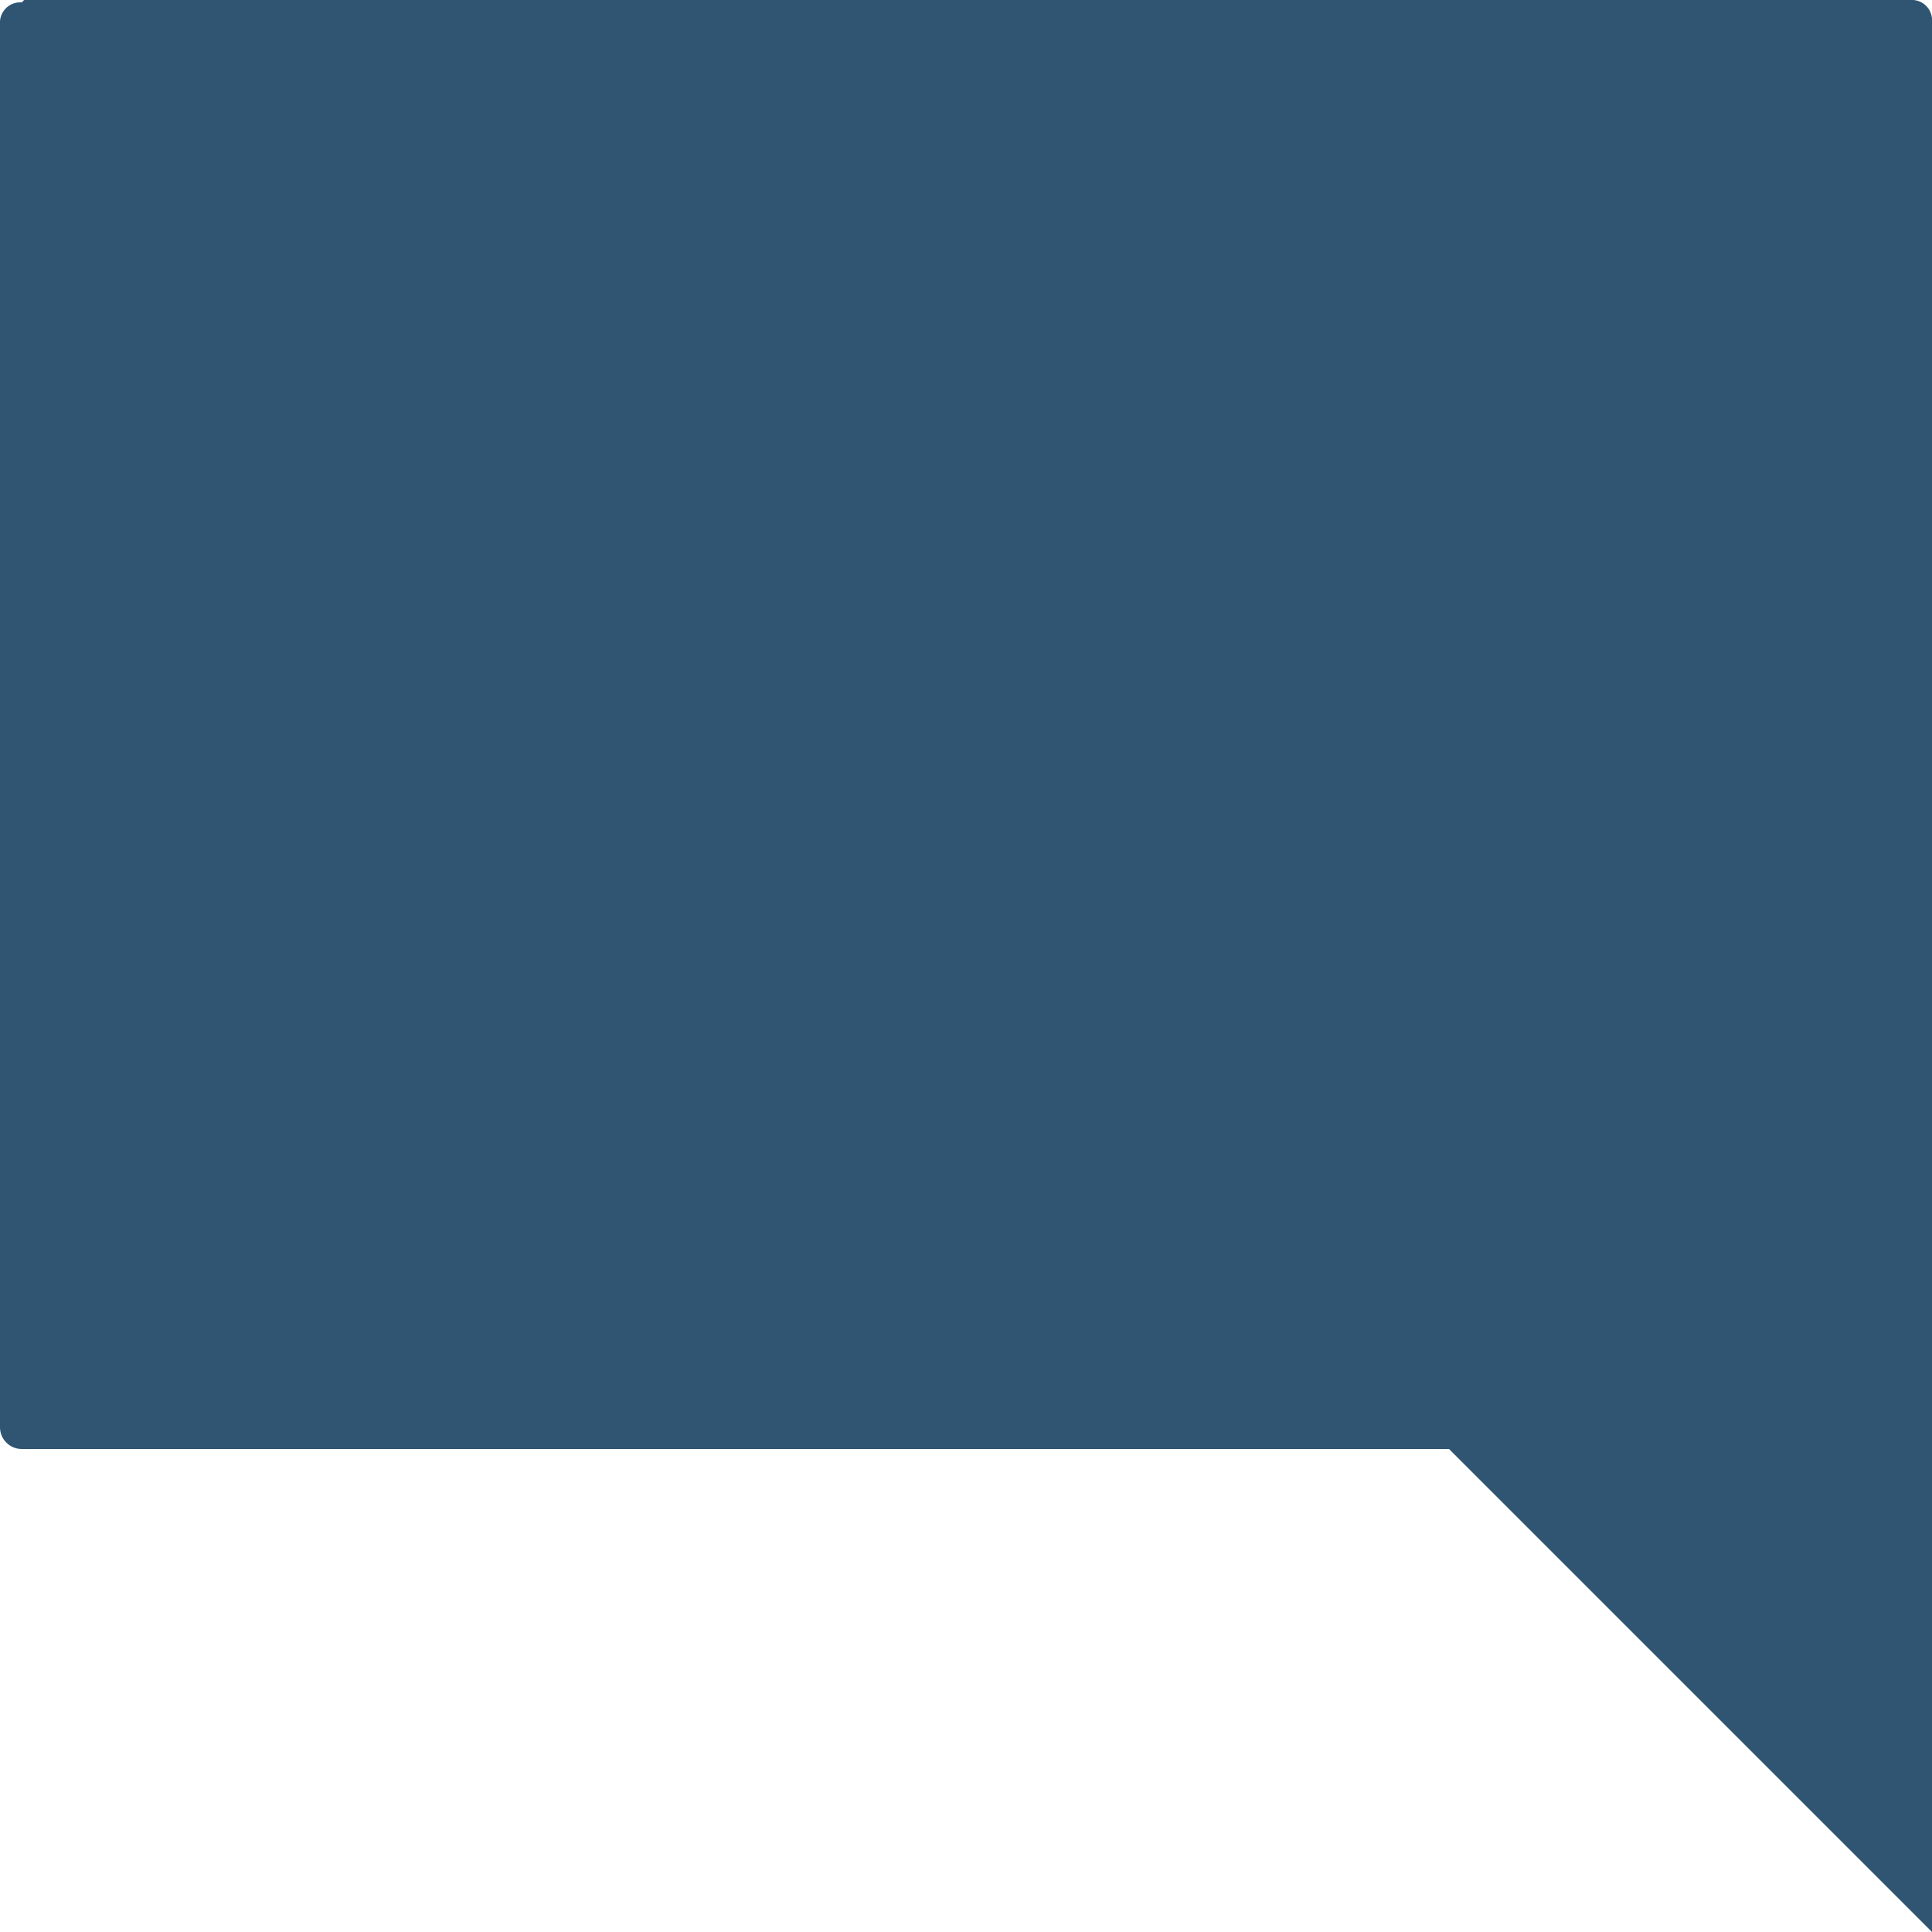
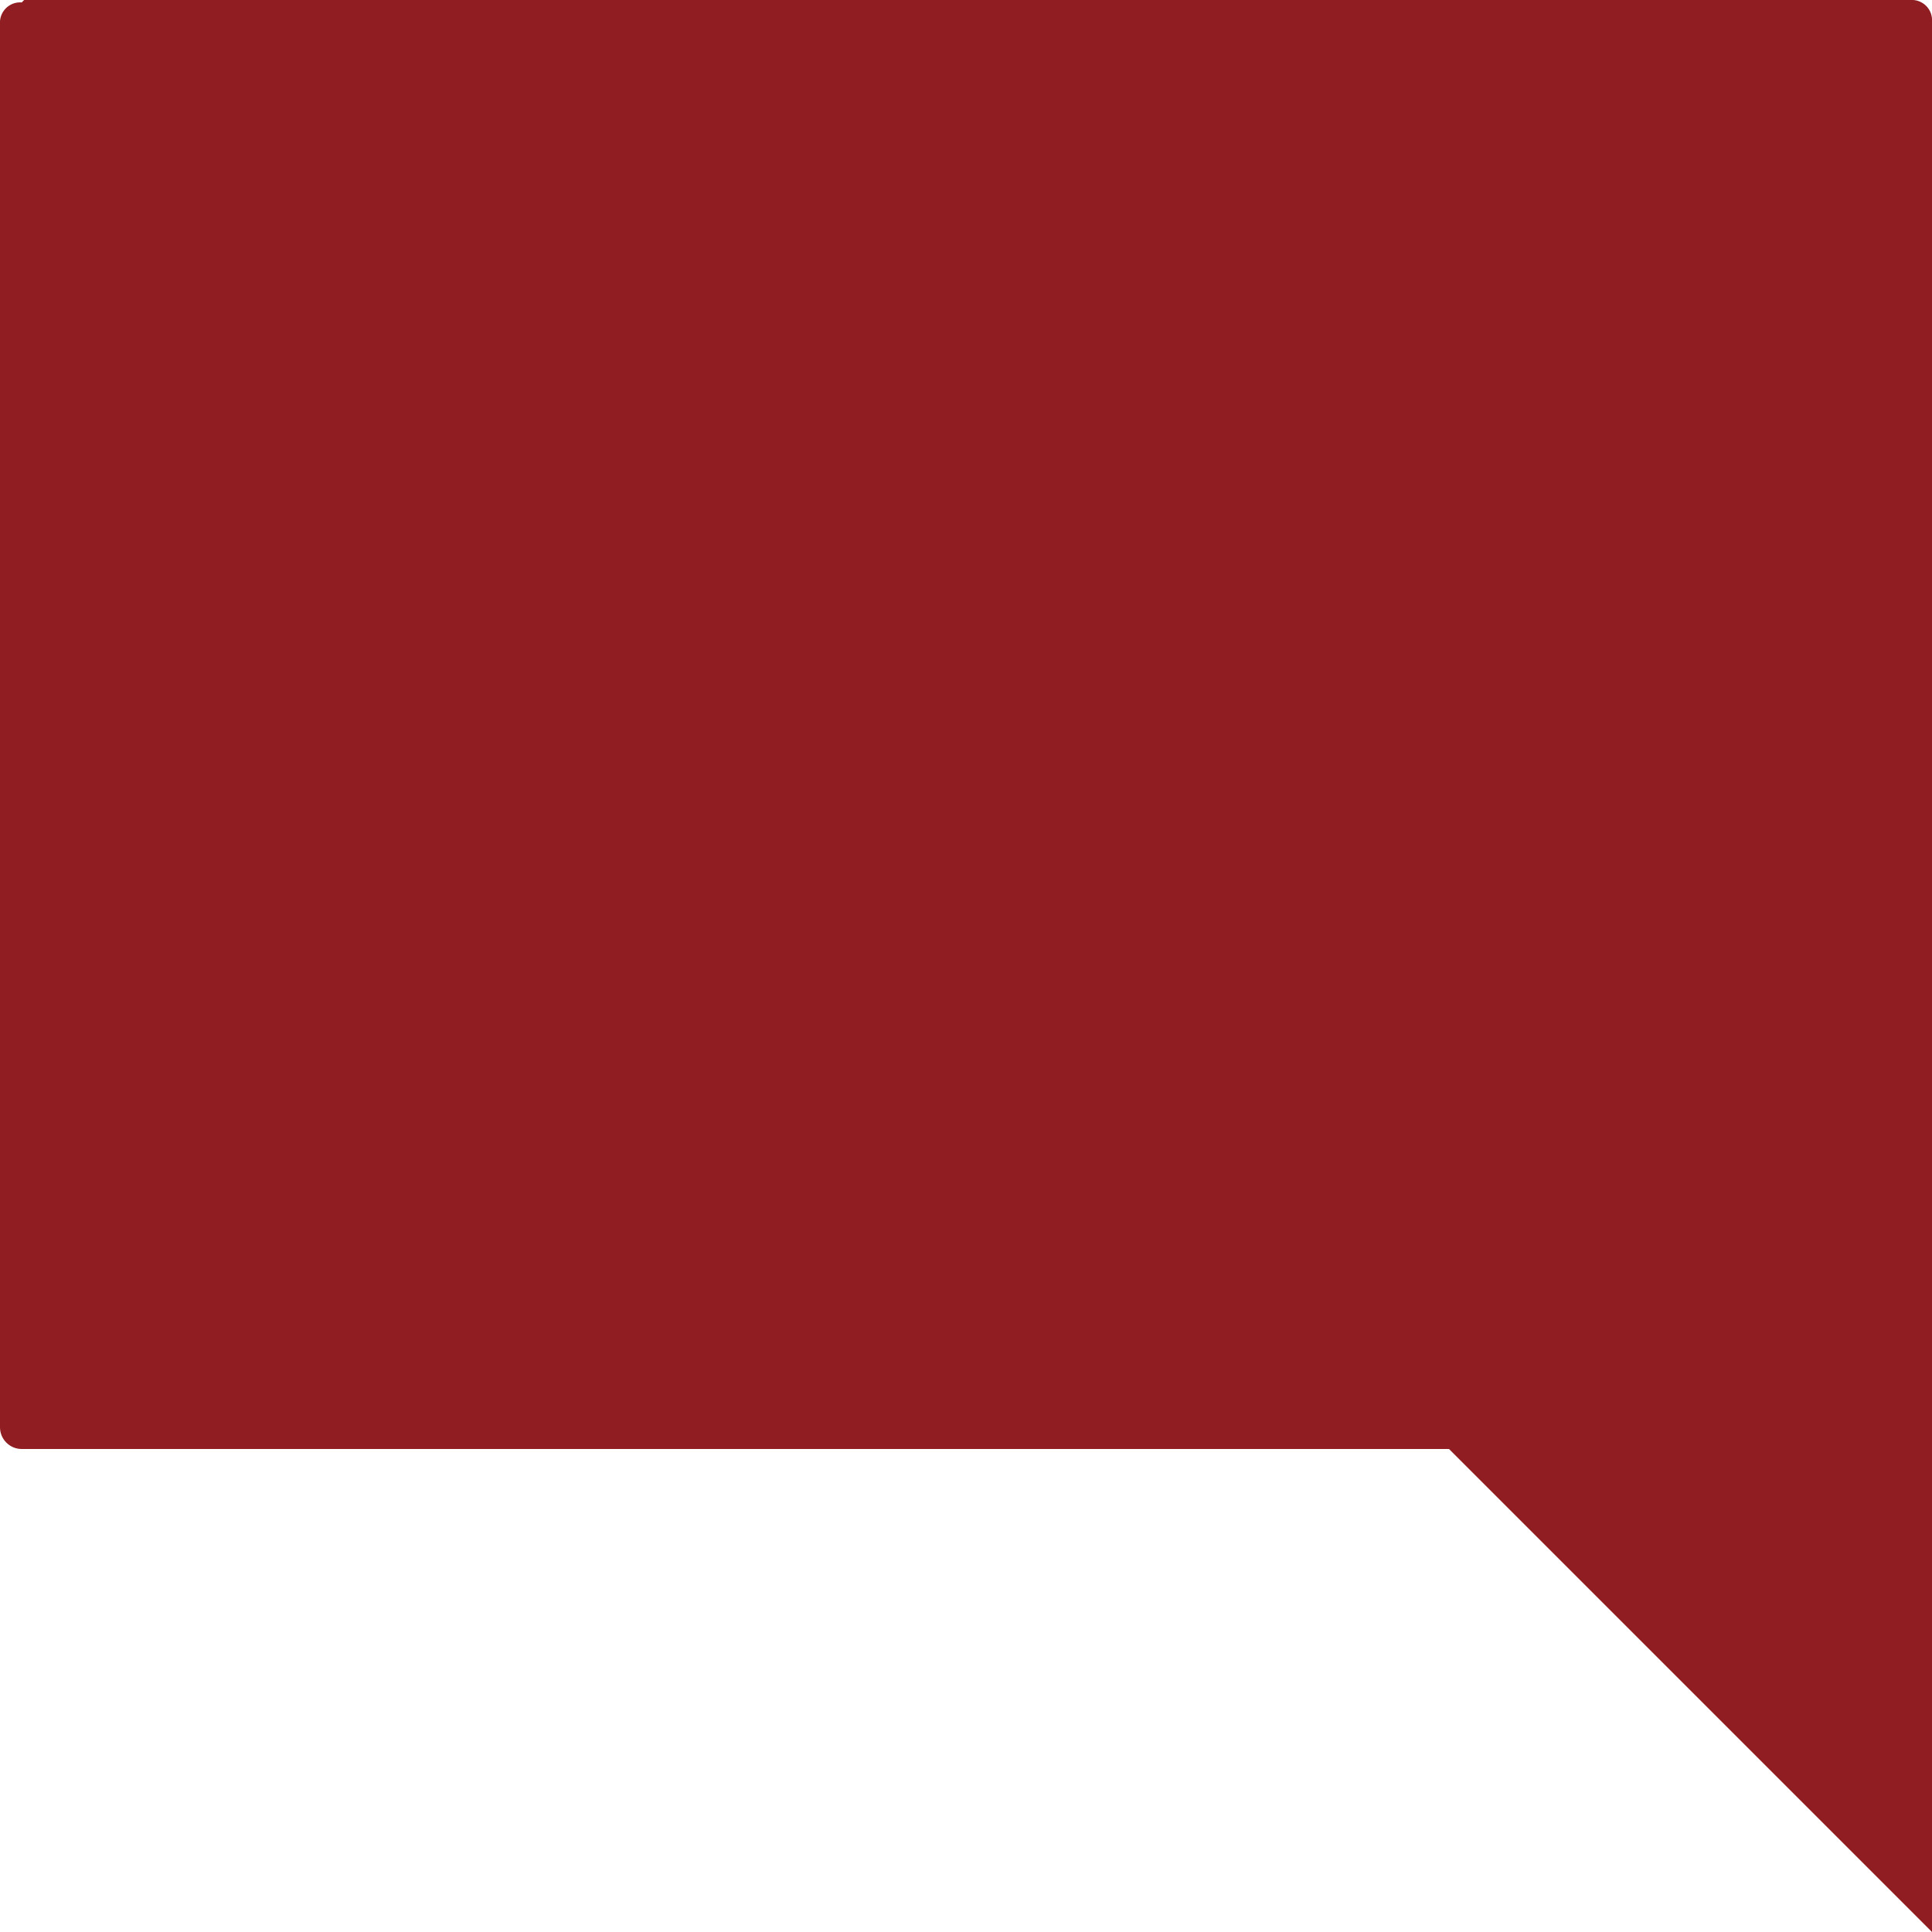
<svg xmlns="http://www.w3.org/2000/svg" id="Layer_1" data-name="Layer 1" width="64" height="64" viewBox="0 0 64 64">
  <defs>
-     <style>.cls-1{fill:#2f5572;}</style>
+     <style>.cls-1{fill:#8f1d21;}</style>
  </defs>
  <path class="cls-1" d="M0.72,0.08A0.67,0.67,0,0,0,0,.8V47.28A0.72,0.72,0,0,0,.72,48H48L64,64V0.72A0.67,0.67,0,0,0,63.28,0H0.8Z" />
</svg>
